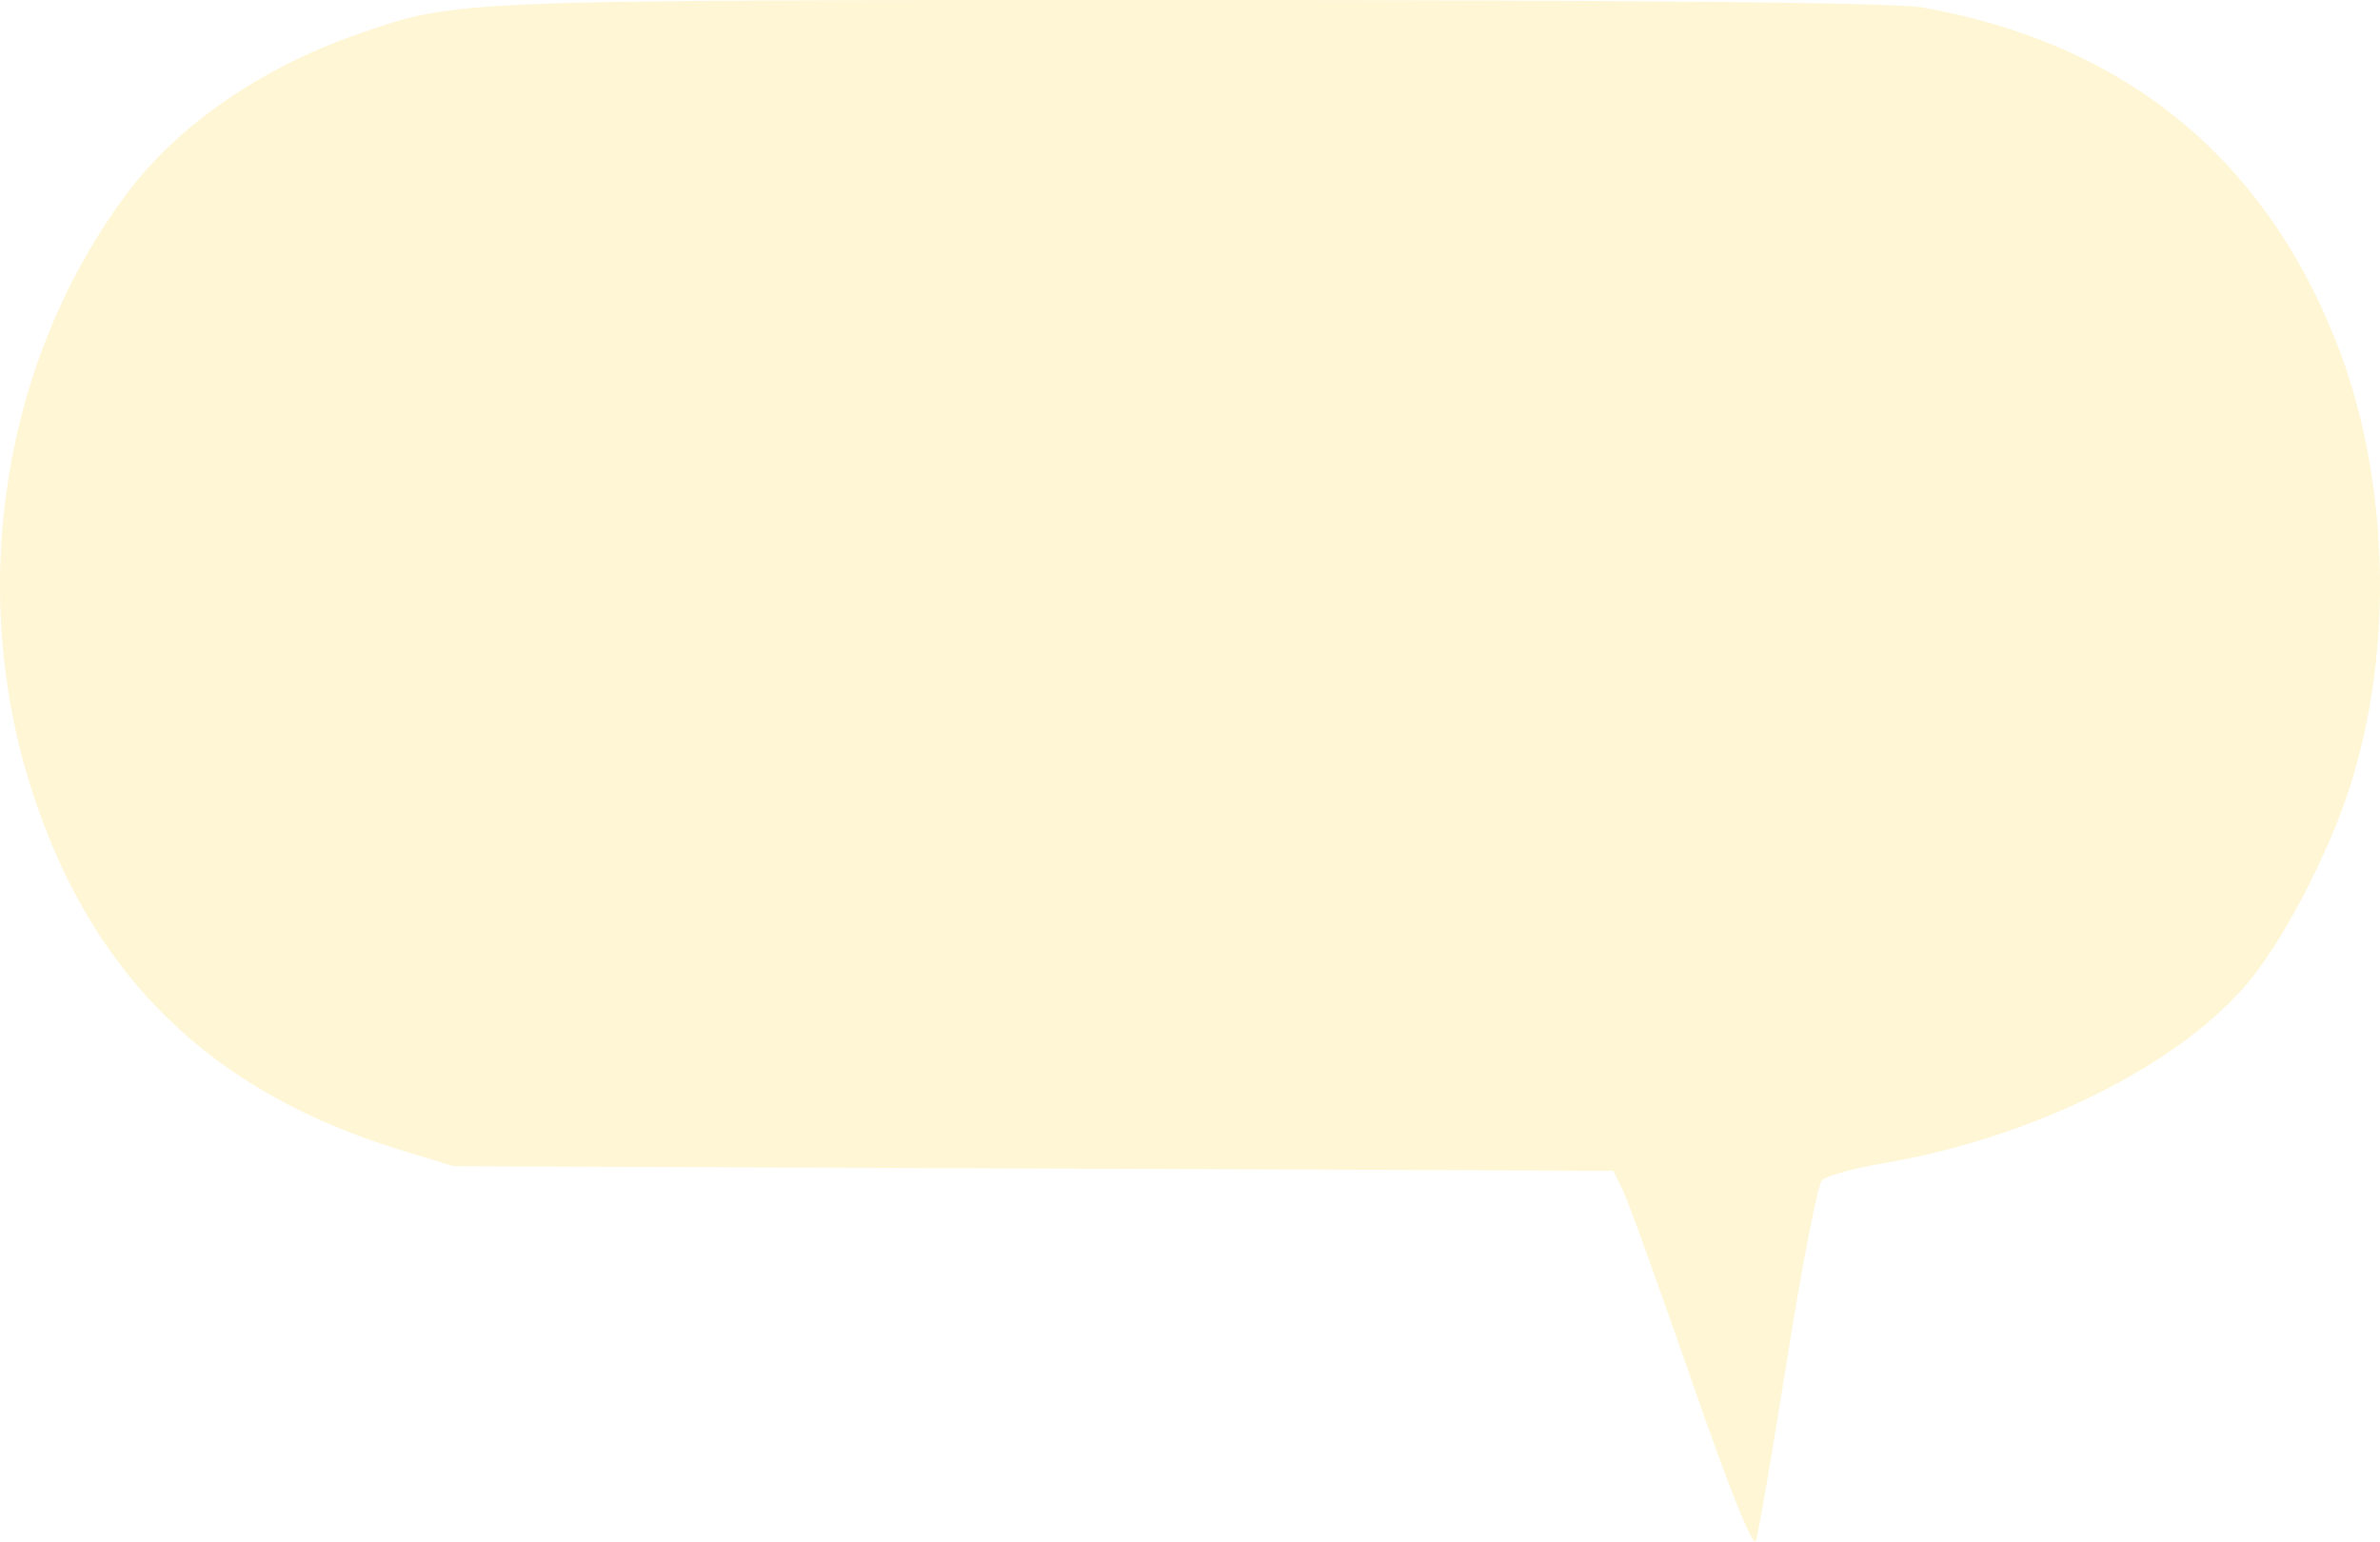
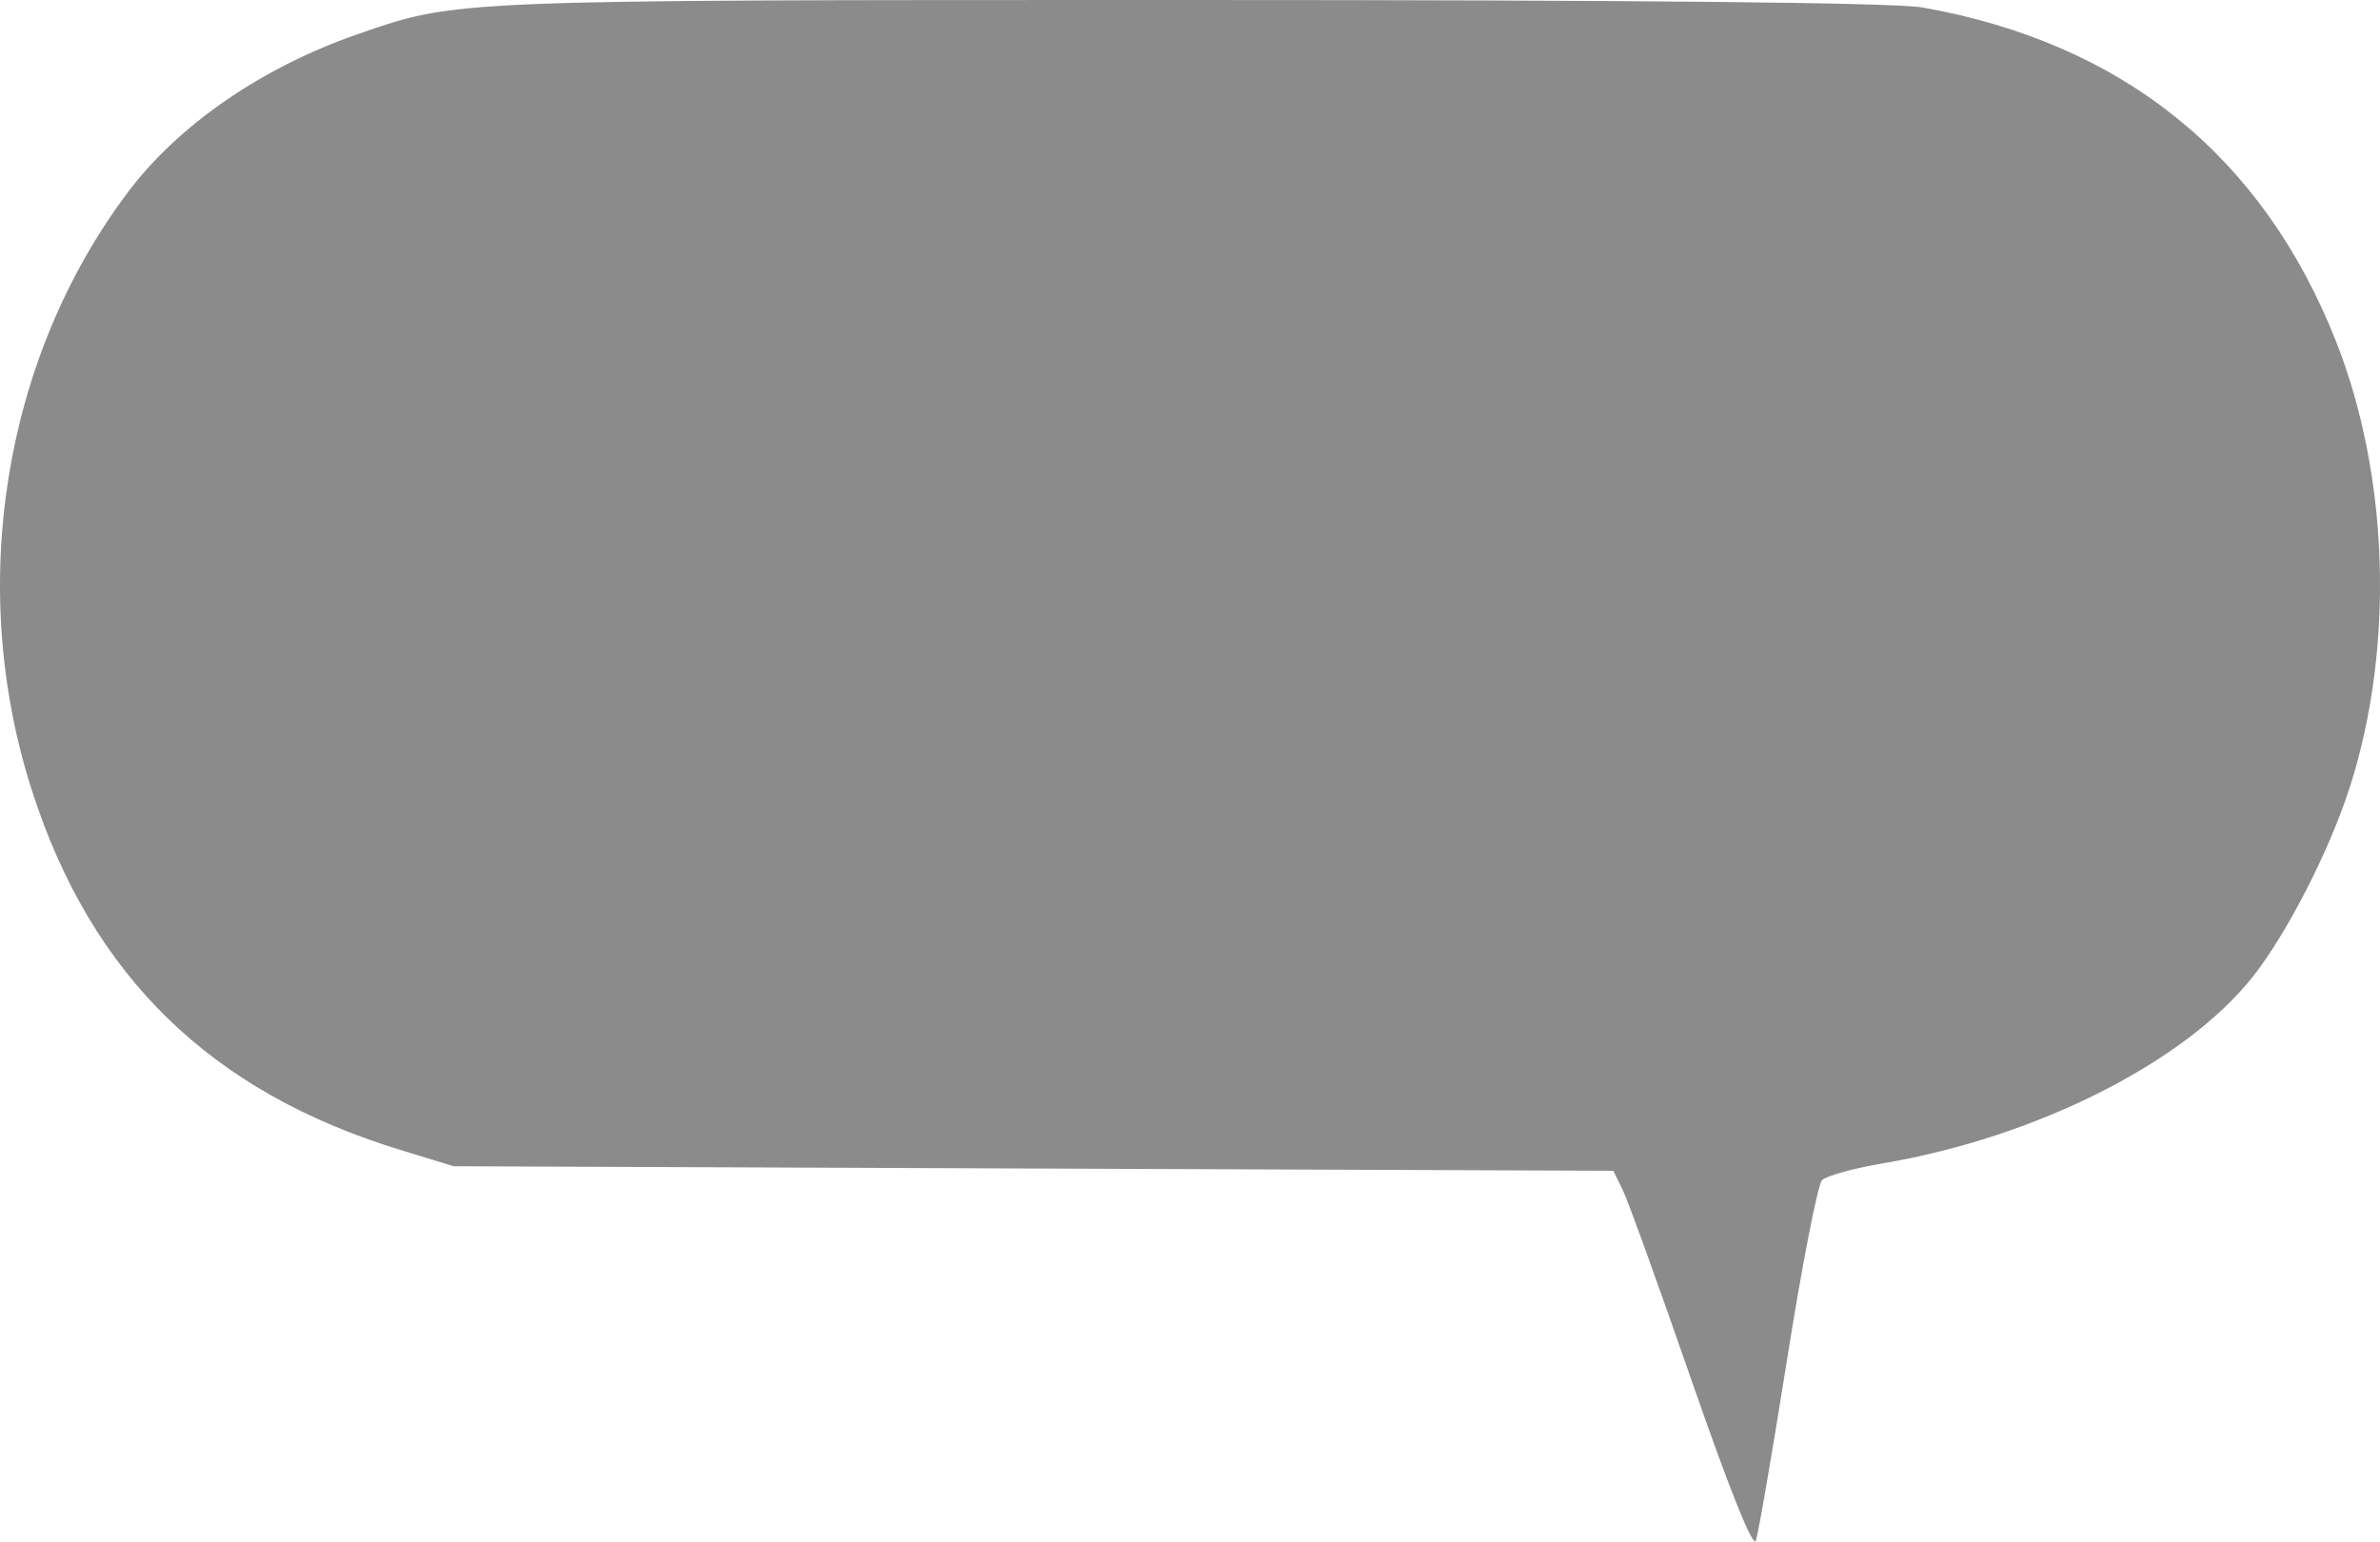
<svg xmlns="http://www.w3.org/2000/svg" version="1.1" id="svg4596" width="935.35" height="605.883" viewBox="0 0 935.35 605.883">
  <defs id="defs4600" />
-   <path style="fill:#fff6d5;fill-opacity:1;stroke:none;stroke-width:2.788;stroke-opacity:1" d="m 664.898,542.897 c -12.89,-37.168 -25.106,-70.979 -27.145,-75.136 L 634.044,460.201 406.158,459.3 178.272,458.399 157.363,452.007 C 82.769,429.203 36.016,383.614 12.577,310.824 -13.184,230.823 1.238,140.772 50.257,75.564 70.206,49.025 102.958,26.494 140.574,13.432 179.613,-0.125 176.582,4.0935461e-5 466.479,4.0935461e-5 644.613,4.0935461e-5 744.717,1.015 755.53,2.93 834.295,16.881 889.26,61.254 918.051,134.133 c 20.934,52.991 23.024,120.57 5.421,175.313 -8.037,24.993 -24.622,57.389 -38.127,74.474 -26.567,33.61 -85.063,63.131 -145.332,73.345 -11.5,1.949 -22.276,4.927 -23.948,6.618 -1.672,1.691 -7.817,33.182 -13.657,69.981 -5.84,36.799 -11.395,69.091 -12.345,71.759 -1.079,3.03 -10.527,-20.519 -25.165,-62.725 z" id="path5228" />
+   <path style="fill:#333333;fill-opacity:0.868;stroke:none;stroke-width:2.788;stroke-opacity:1;opacity:0.649" d="m 664.898,542.897 c -12.89,-37.168 -25.106,-70.979 -27.145,-75.136 L 634.044,460.201 406.158,459.3 178.272,458.399 157.363,452.007 C 82.769,429.203 36.016,383.614 12.577,310.824 -13.184,230.823 1.238,140.772 50.257,75.564 70.206,49.025 102.958,26.494 140.574,13.432 179.613,-0.125 176.582,4.0935461e-5 466.479,4.0935461e-5 644.613,4.0935461e-5 744.717,1.015 755.53,2.93 834.295,16.881 889.26,61.254 918.051,134.133 c 20.934,52.991 23.024,120.57 5.421,175.313 -8.037,24.993 -24.622,57.389 -38.127,74.474 -26.567,33.61 -85.063,63.131 -145.332,73.345 -11.5,1.949 -22.276,4.927 -23.948,6.618 -1.672,1.691 -7.817,33.182 -13.657,69.981 -5.84,36.799 -11.395,69.091 -12.345,71.759 -1.079,3.03 -10.527,-20.519 -25.165,-62.725 z" id="path5228" />
</svg>
